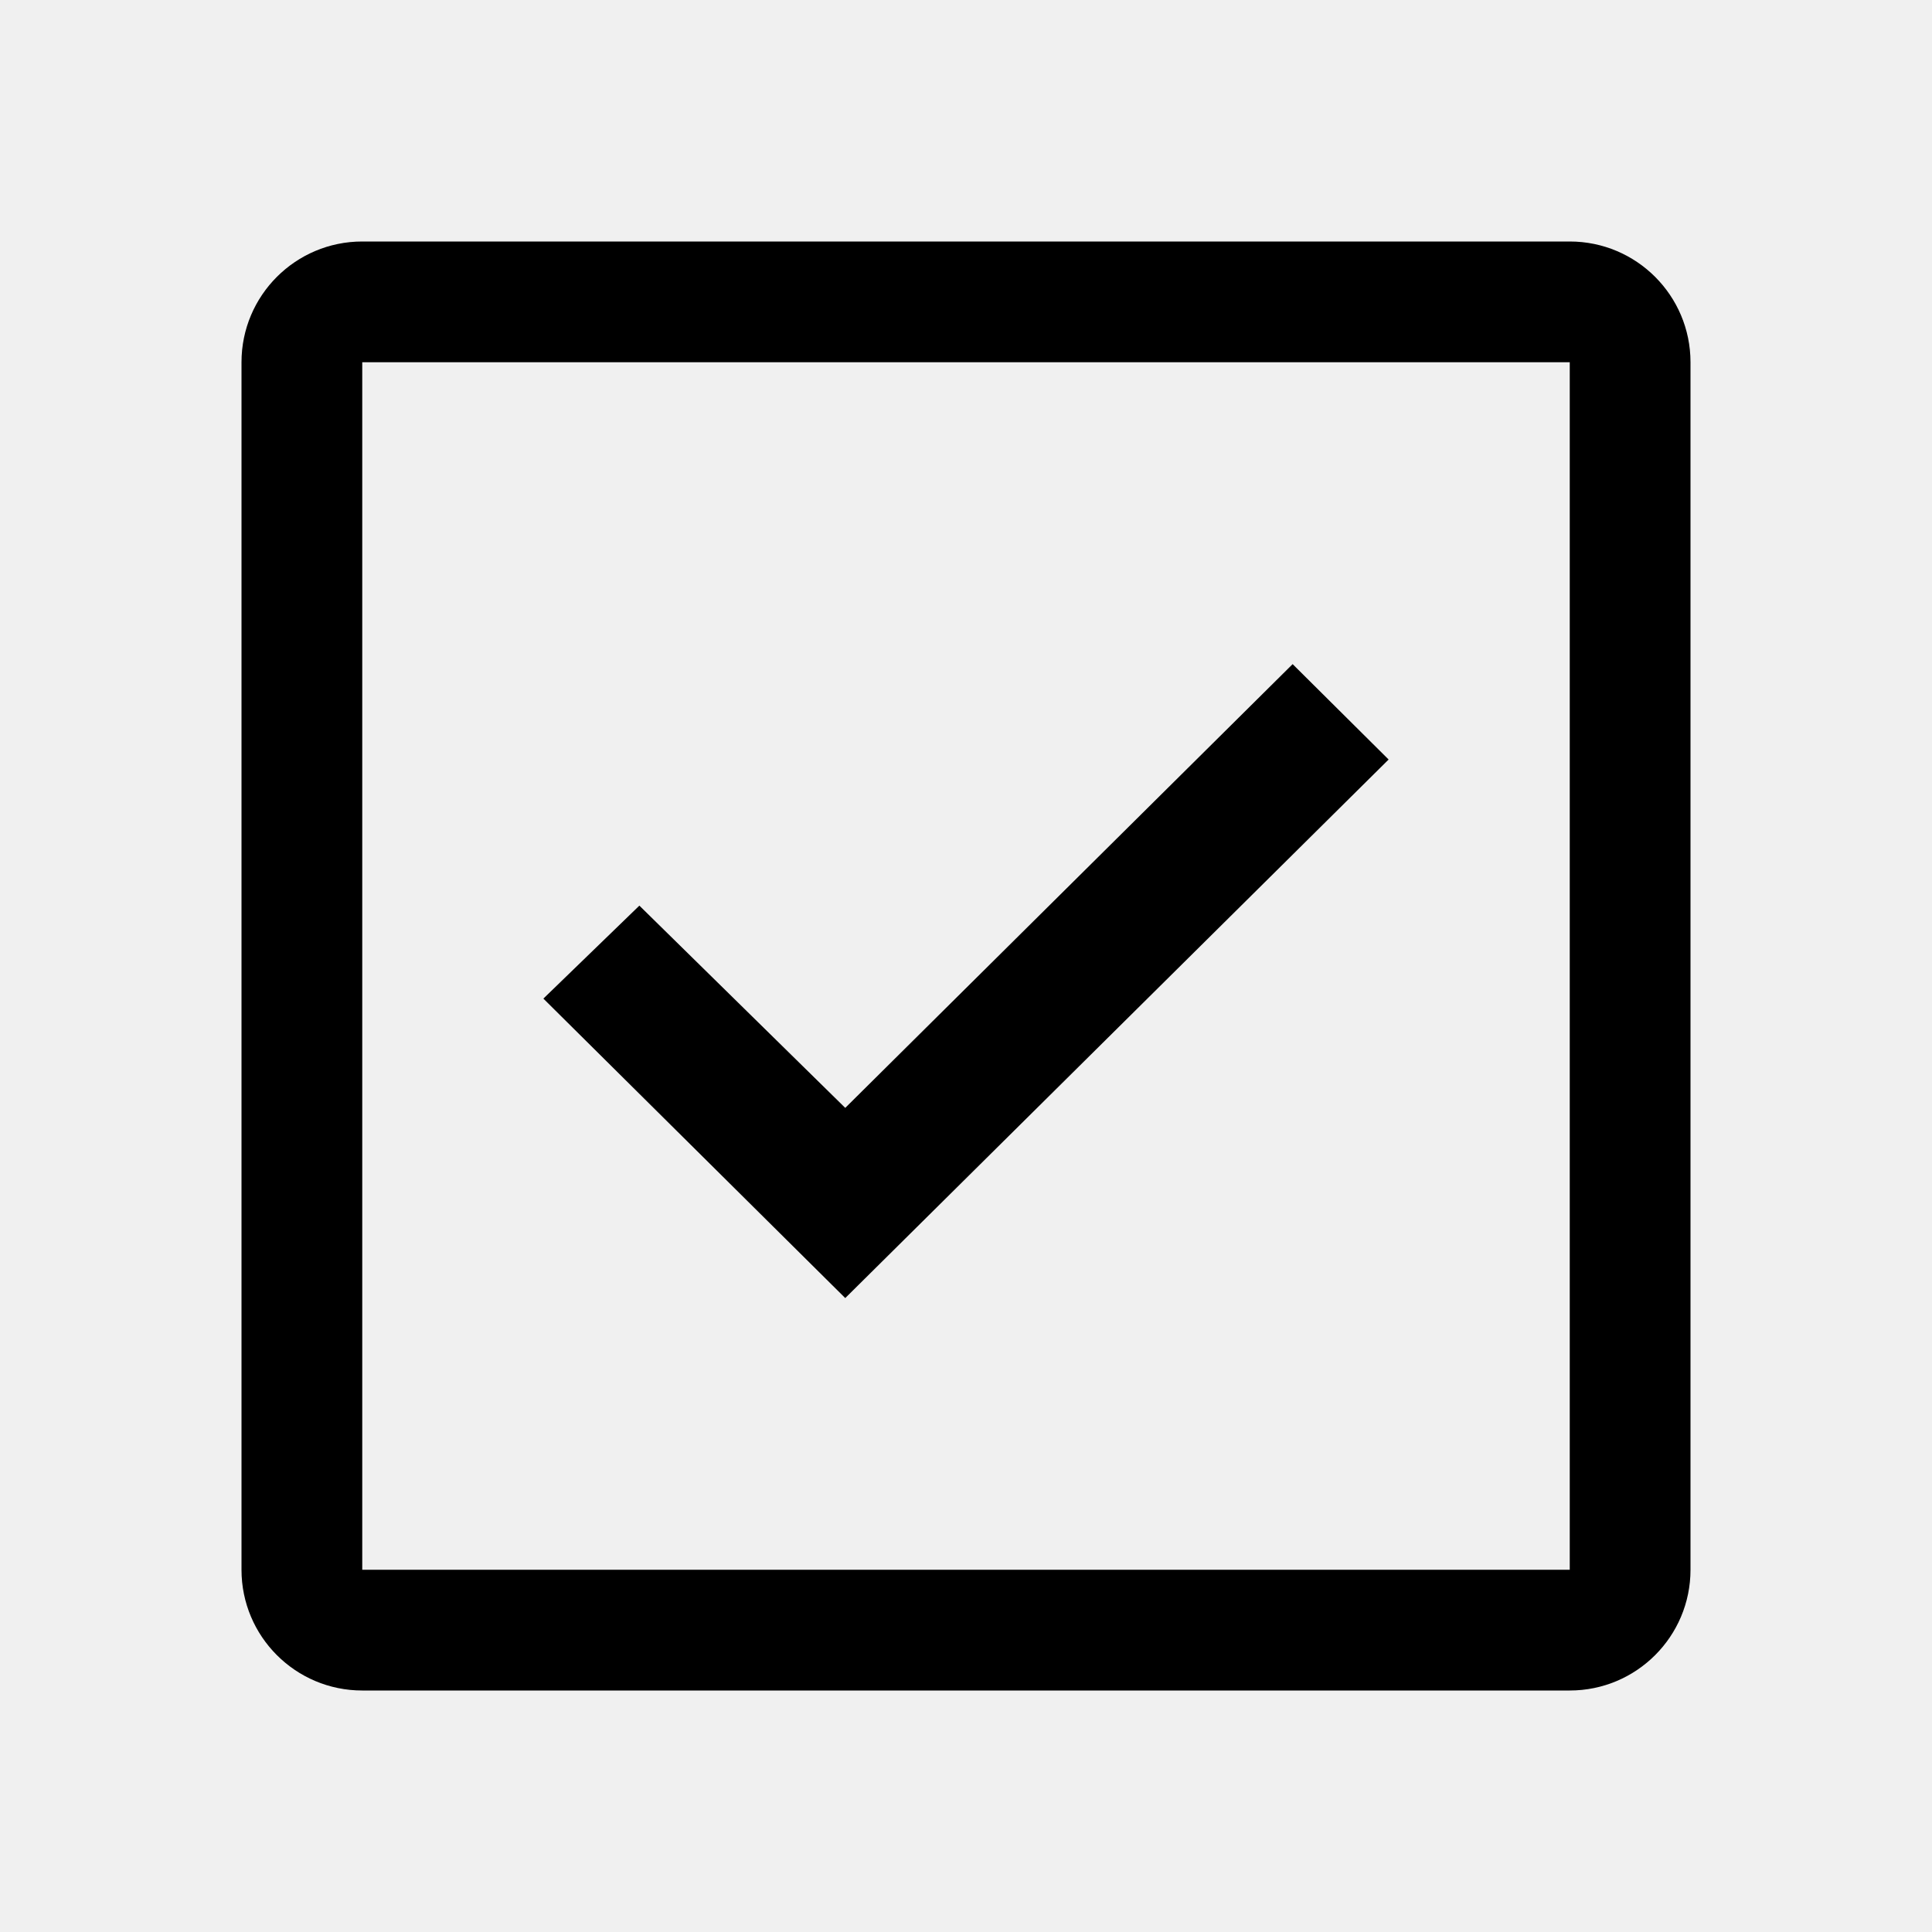
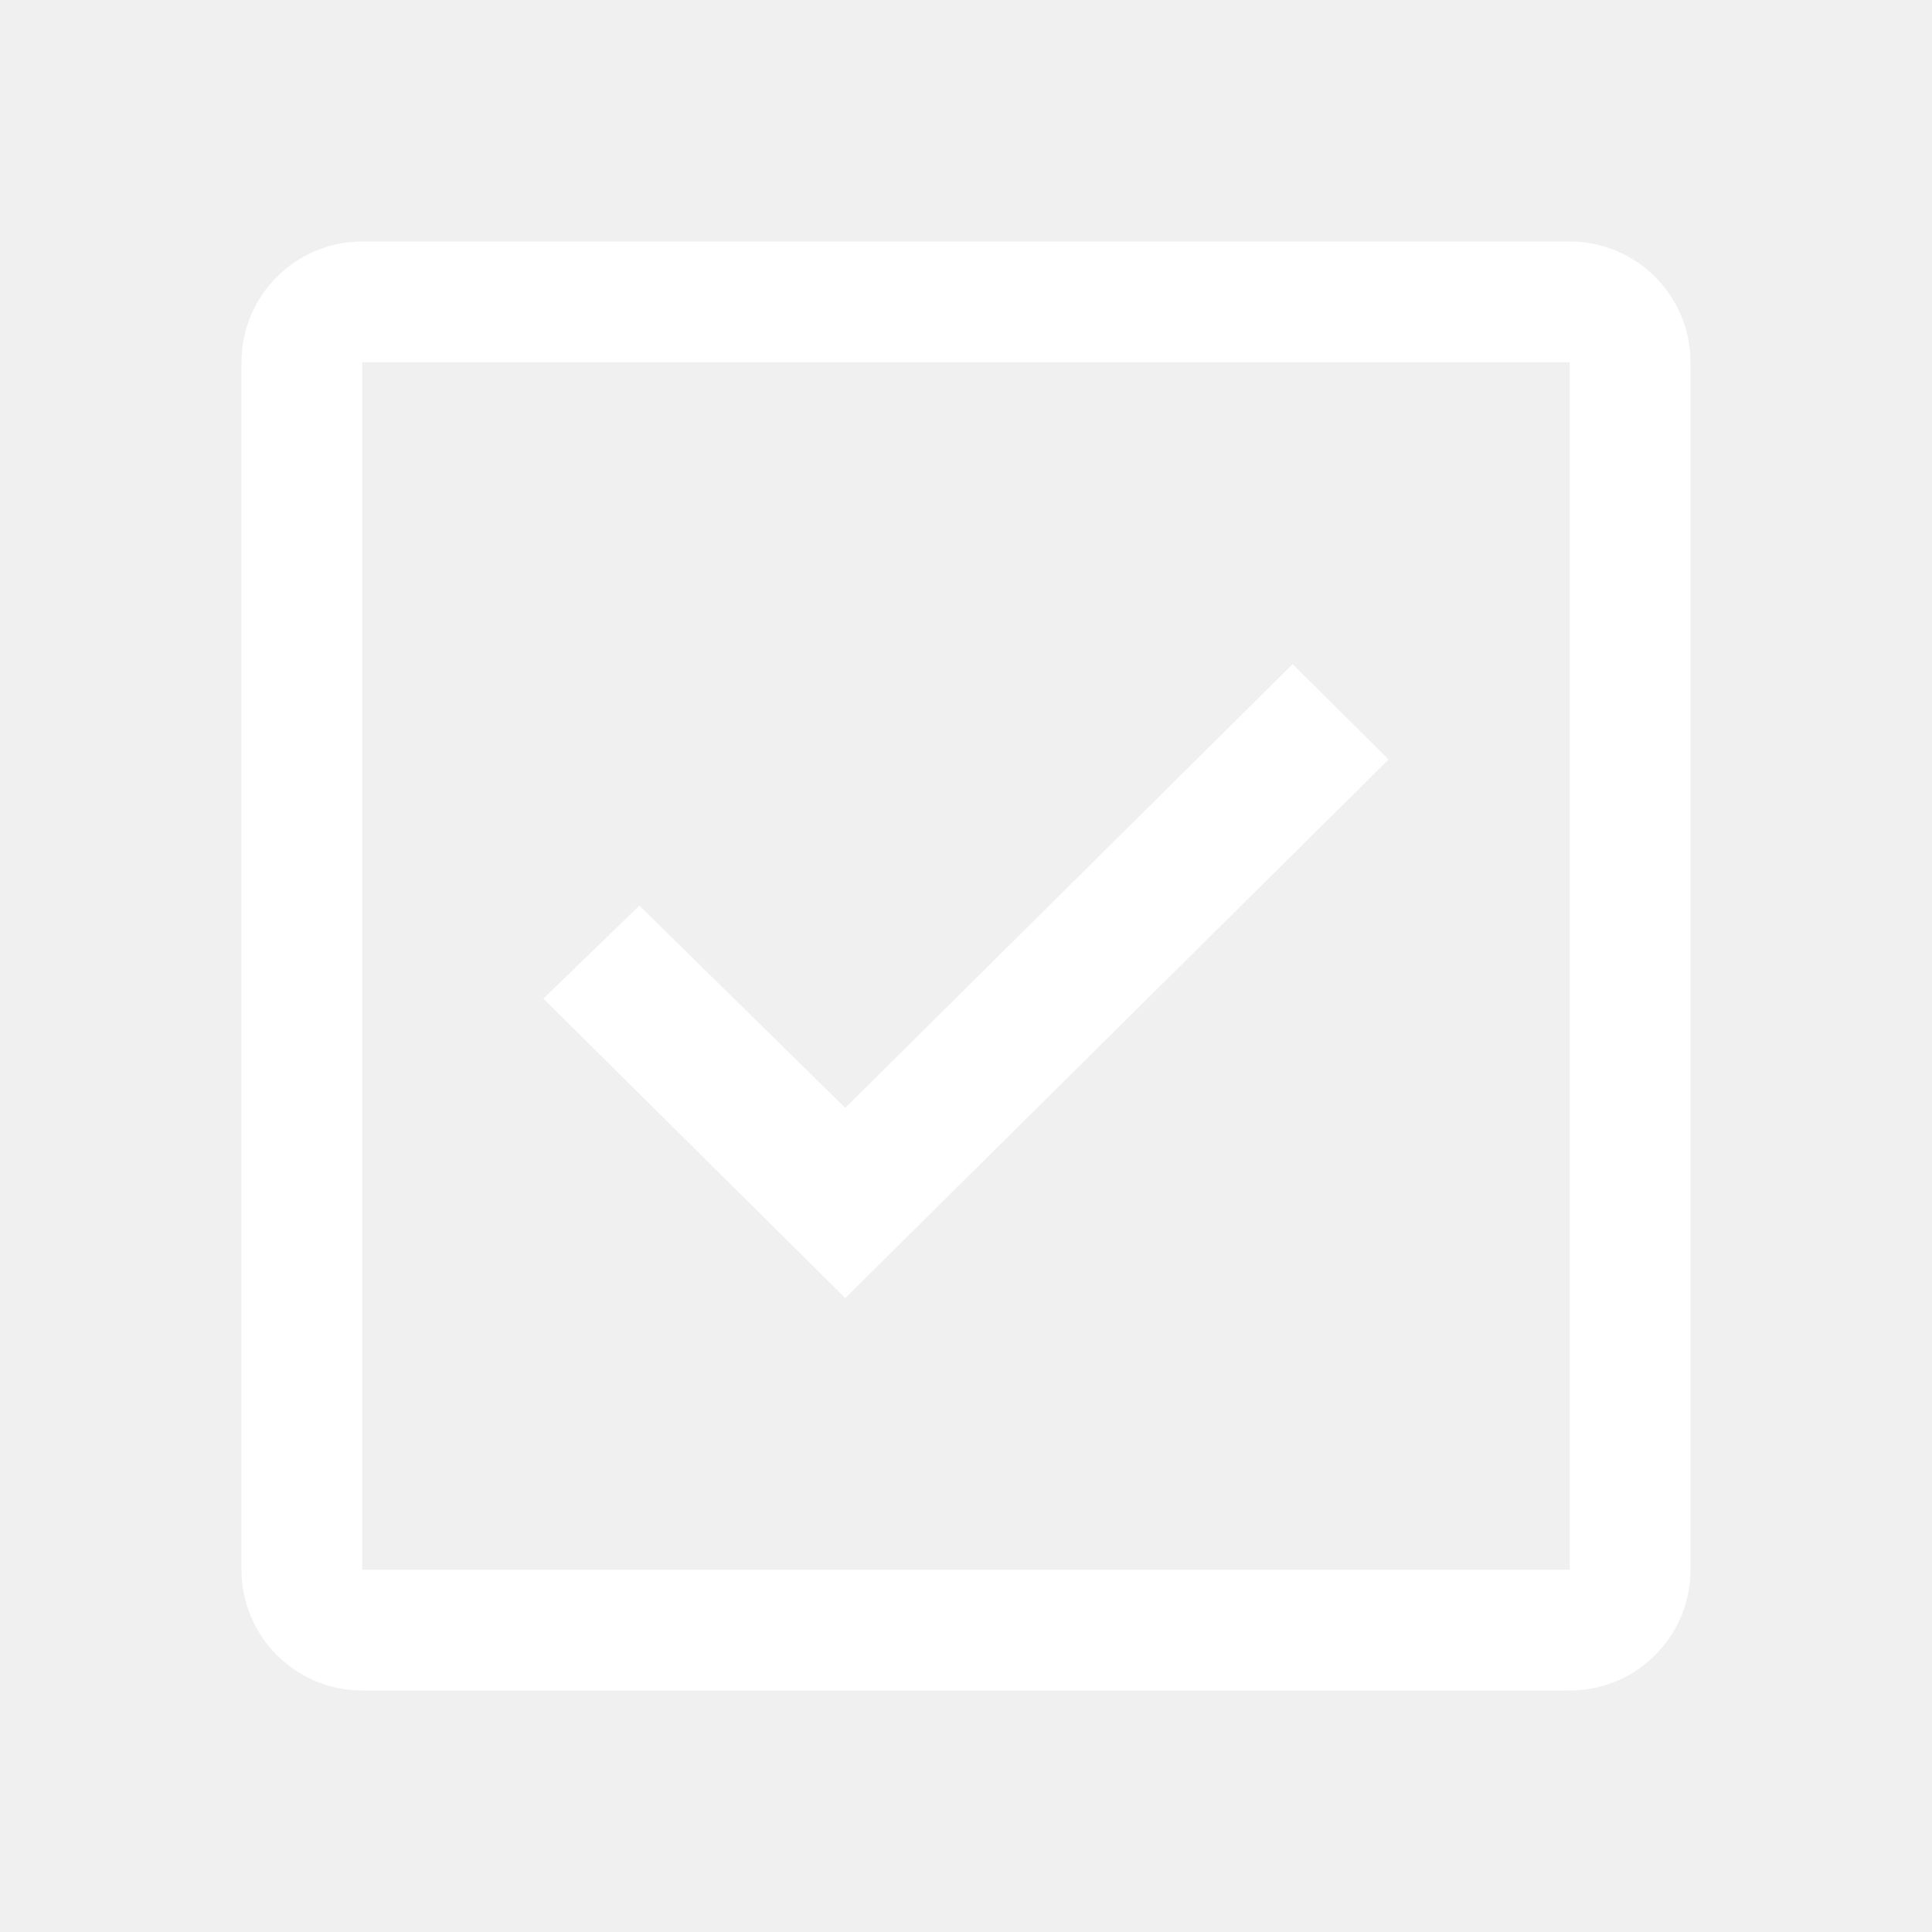
- <svg xmlns="http://www.w3.org/2000/svg" fill="#000000" width="800px" height="800px" viewBox="0 0 32 32" id="icon">
+ <svg xmlns="http://www.w3.org/2000/svg" fill="#ffffff" width="800px" height="800px" viewBox="0 0 32 32" id="icon">
  <defs>
    <style>.cls-1{fill:none;}</style>
  </defs>
  <path d="M26,4H6A2,2,0,0,0,4,6V26a2,2,0,0,0,2,2H26a2,2,0,0,0,2-2V6A2,2,0,0,0,26,4ZM6,26V6H26V26Z" />
  <polygon points="14 21.5 9 16.54 10.59 15 14 18.35 21.41 11 23 12.58 14 21.5" />
  <rect id="_Transparent_Rectangle_" data-name="&lt;Transparent Rectangle&gt;" class="cls-1" width="32" height="32" />
</svg>
